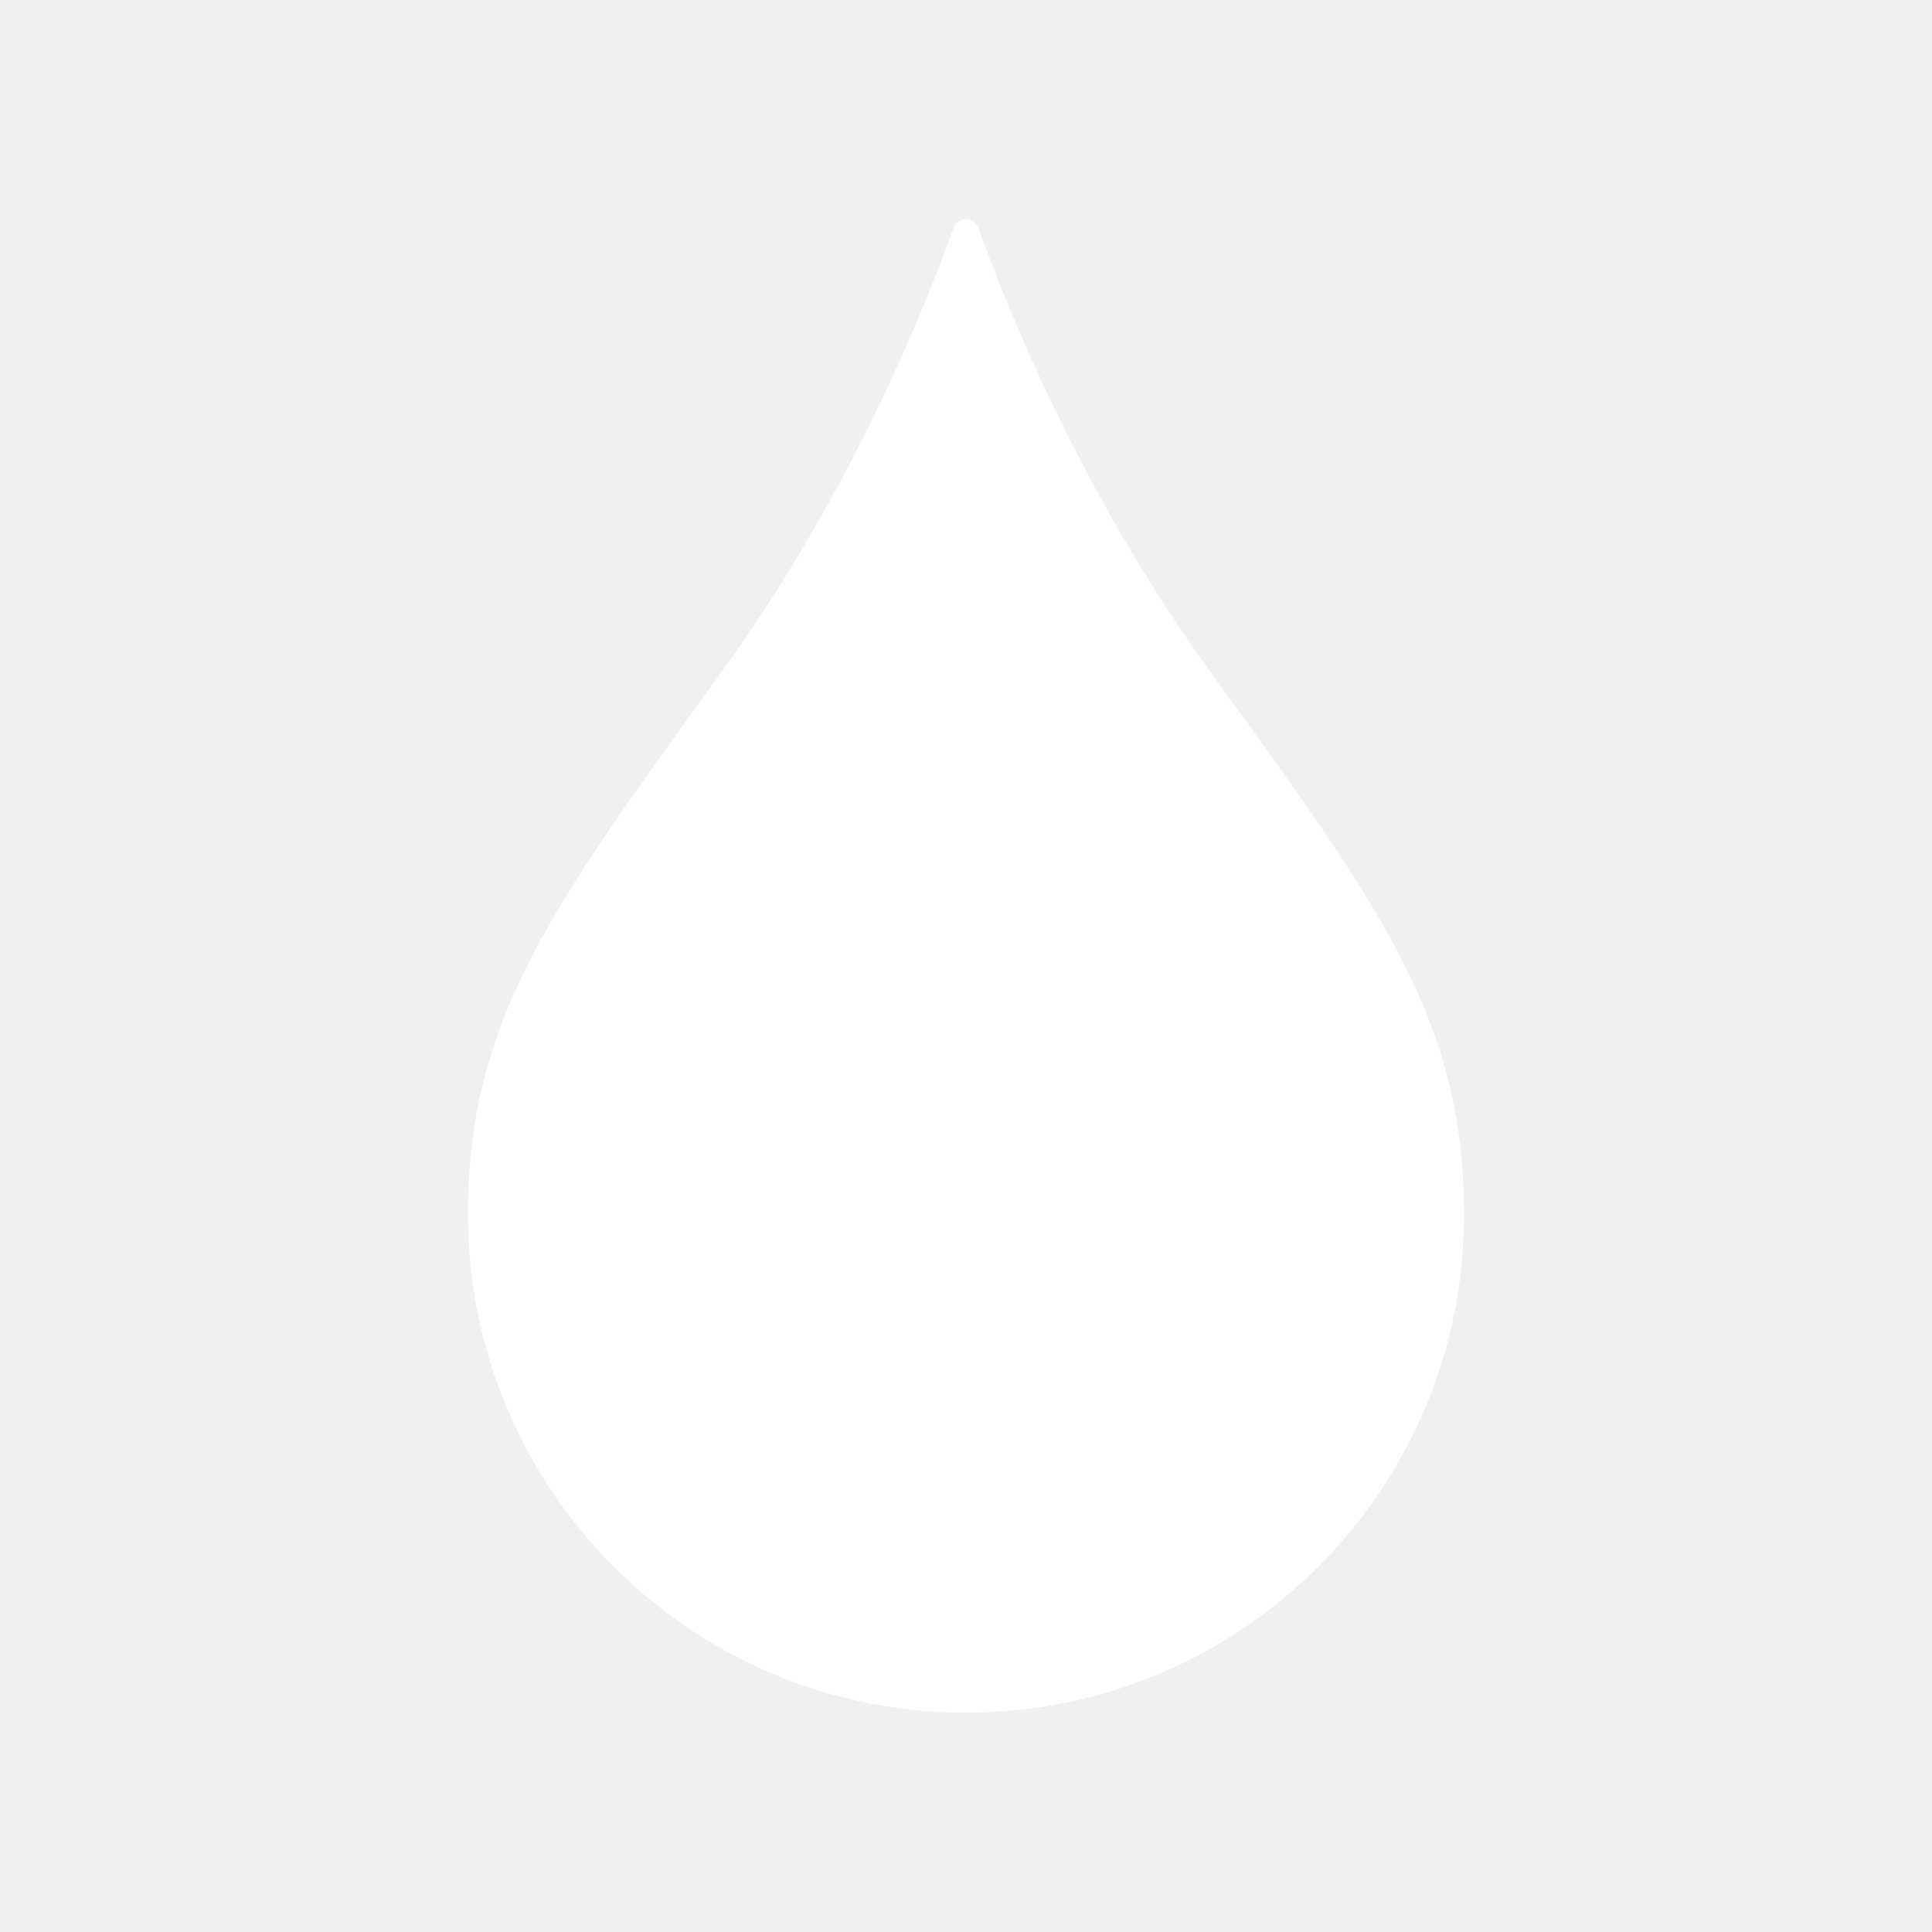
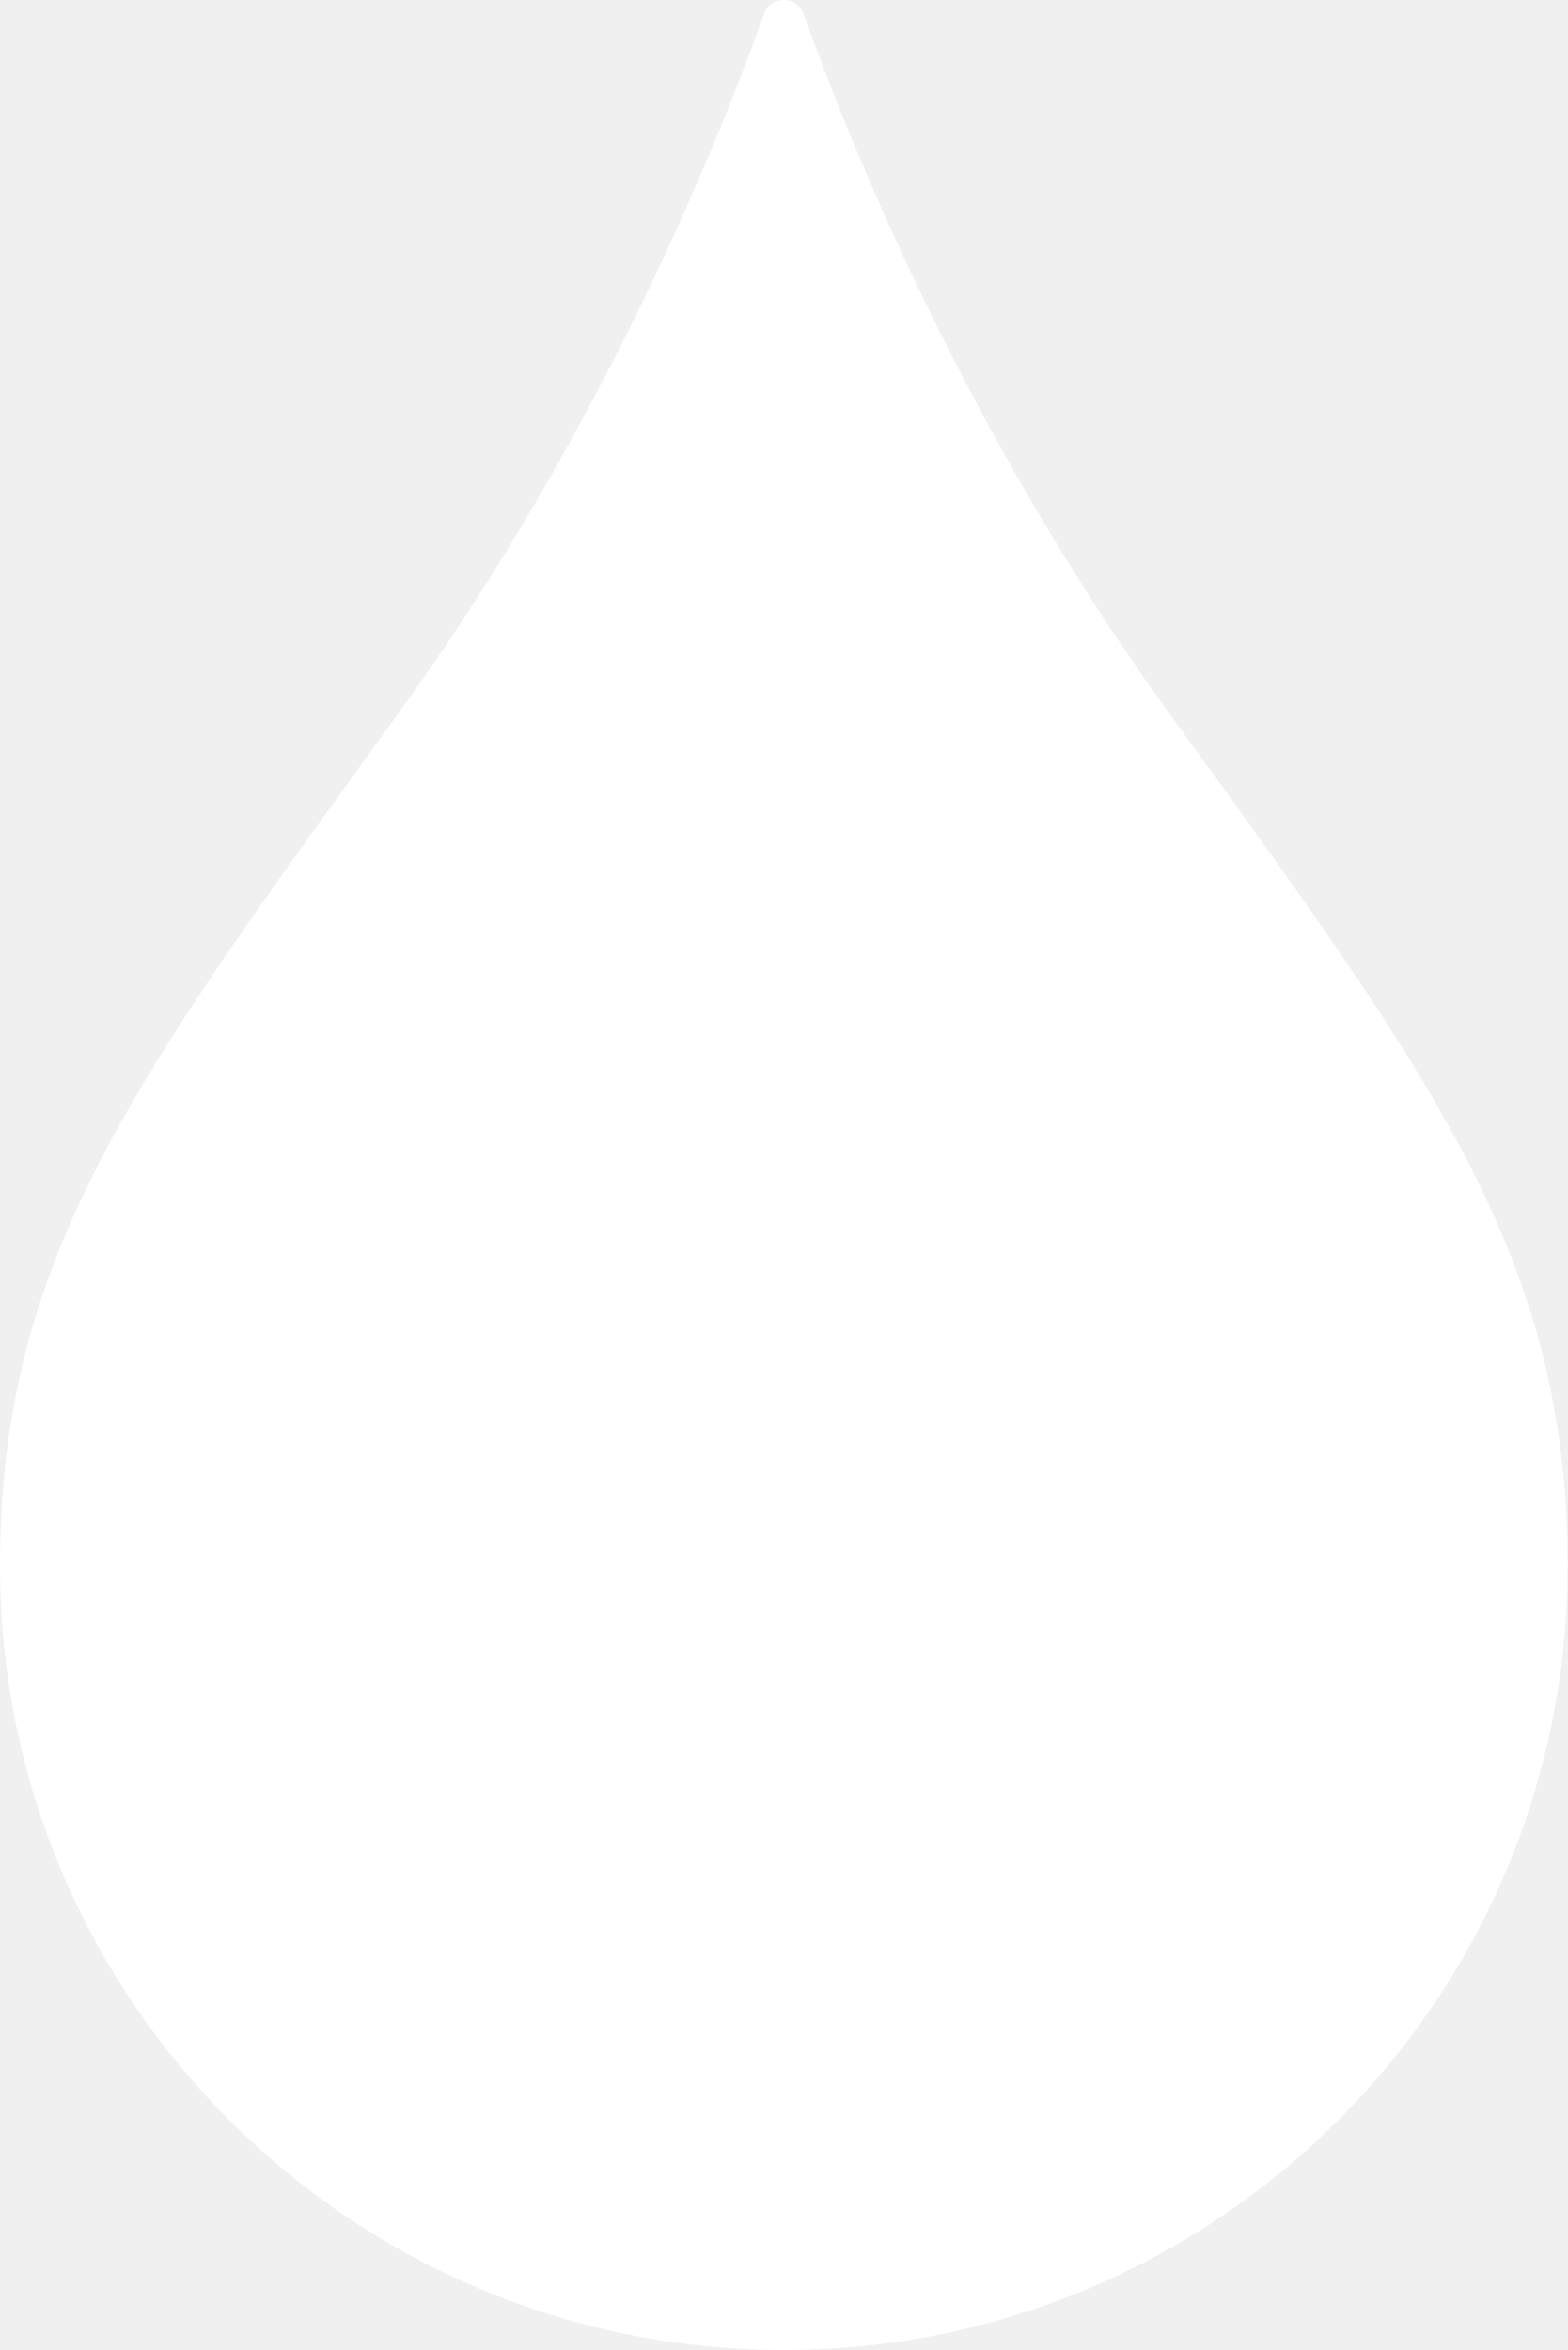
- <svg xmlns="http://www.w3.org/2000/svg" viewBox="0 0 400 400" height="400" width="400" xml:space="preserve" id="svg8234" version="1.1">
+ <svg xmlns="http://www.w3.org/2000/svg" viewBox="0 0 206.233 309.188" height="309.188" width="206.233" xml:space="preserve" id="svg8234" version="1.1">
  <defs id="defs8238">
    <clipPath id="clipPath8250" clipPathUnits="userSpaceOnUse">
      <path id="path8248" d="M 0,300 H 300 V 0 H 0 Z" />
    </clipPath>
  </defs>
-   <g transform="matrix(1.333333,0,0,-1.333333,0,400)" id="g8242">
+   <g transform="matrix(1.333333,0,0,-1.333333,-96.88333,354.5934)" id="g8242">
    <g style="fill:#ffffff" id="g8244">
      <g style="fill:#ffffff" clip-path="url(#clipPath8250)" id="g8246">
        <g style="fill:#ffffff" transform="translate(187.7695,195.9253)" id="g8252">
          <path id="path8254" style="fill:#ffffff;fill-opacity:1;fill-rule:nonzero;stroke:none" d="m 0,0 c -20.075,27.776 -31.53,56.602 -35.813,68.639 -0.655,1.841 -3.258,1.841 -3.914,0 C -44.009,56.602 -55.464,27.776 -75.539,0 c -26.259,-36.331 -39.568,-53.957 -39.568,-84.532 0,-42.713 34.625,-77.339 77.337,-77.339 42.713,0 77.338,34.626 77.338,77.339 C 39.568,-53.957 26.26,-36.331 0,0" />
        </g>
      </g>
    </g>
  </g>
</svg>
